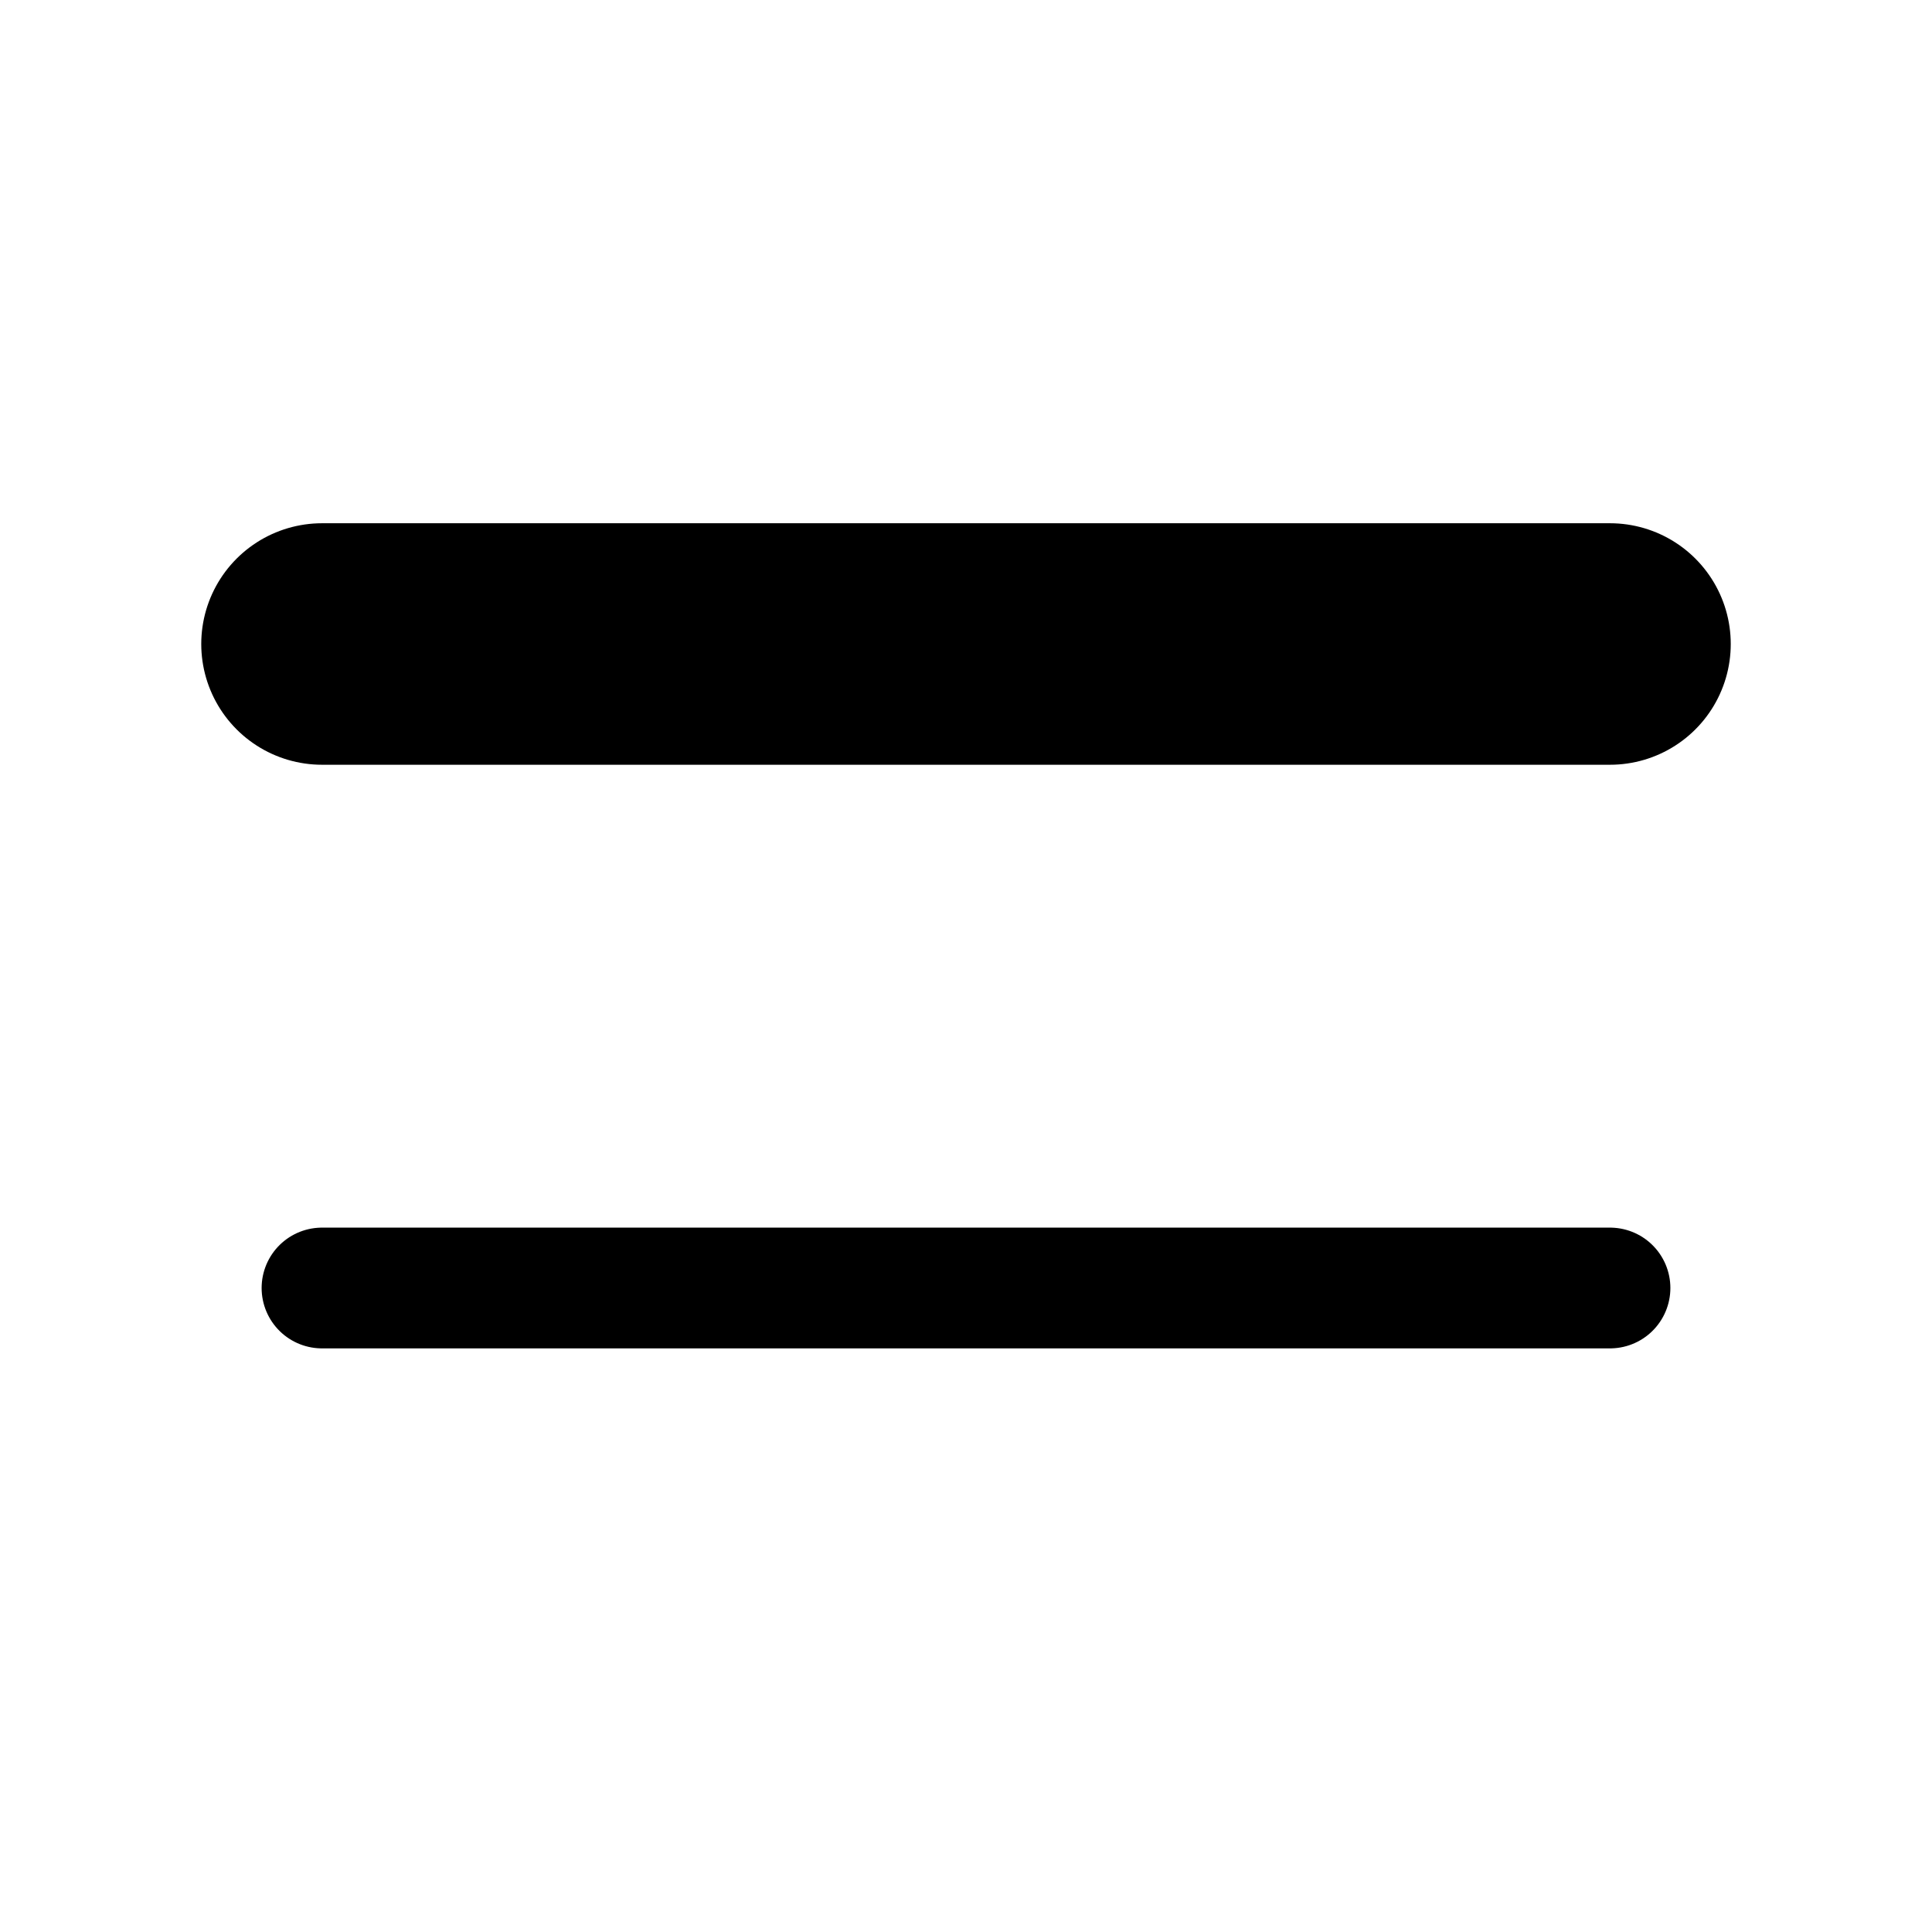
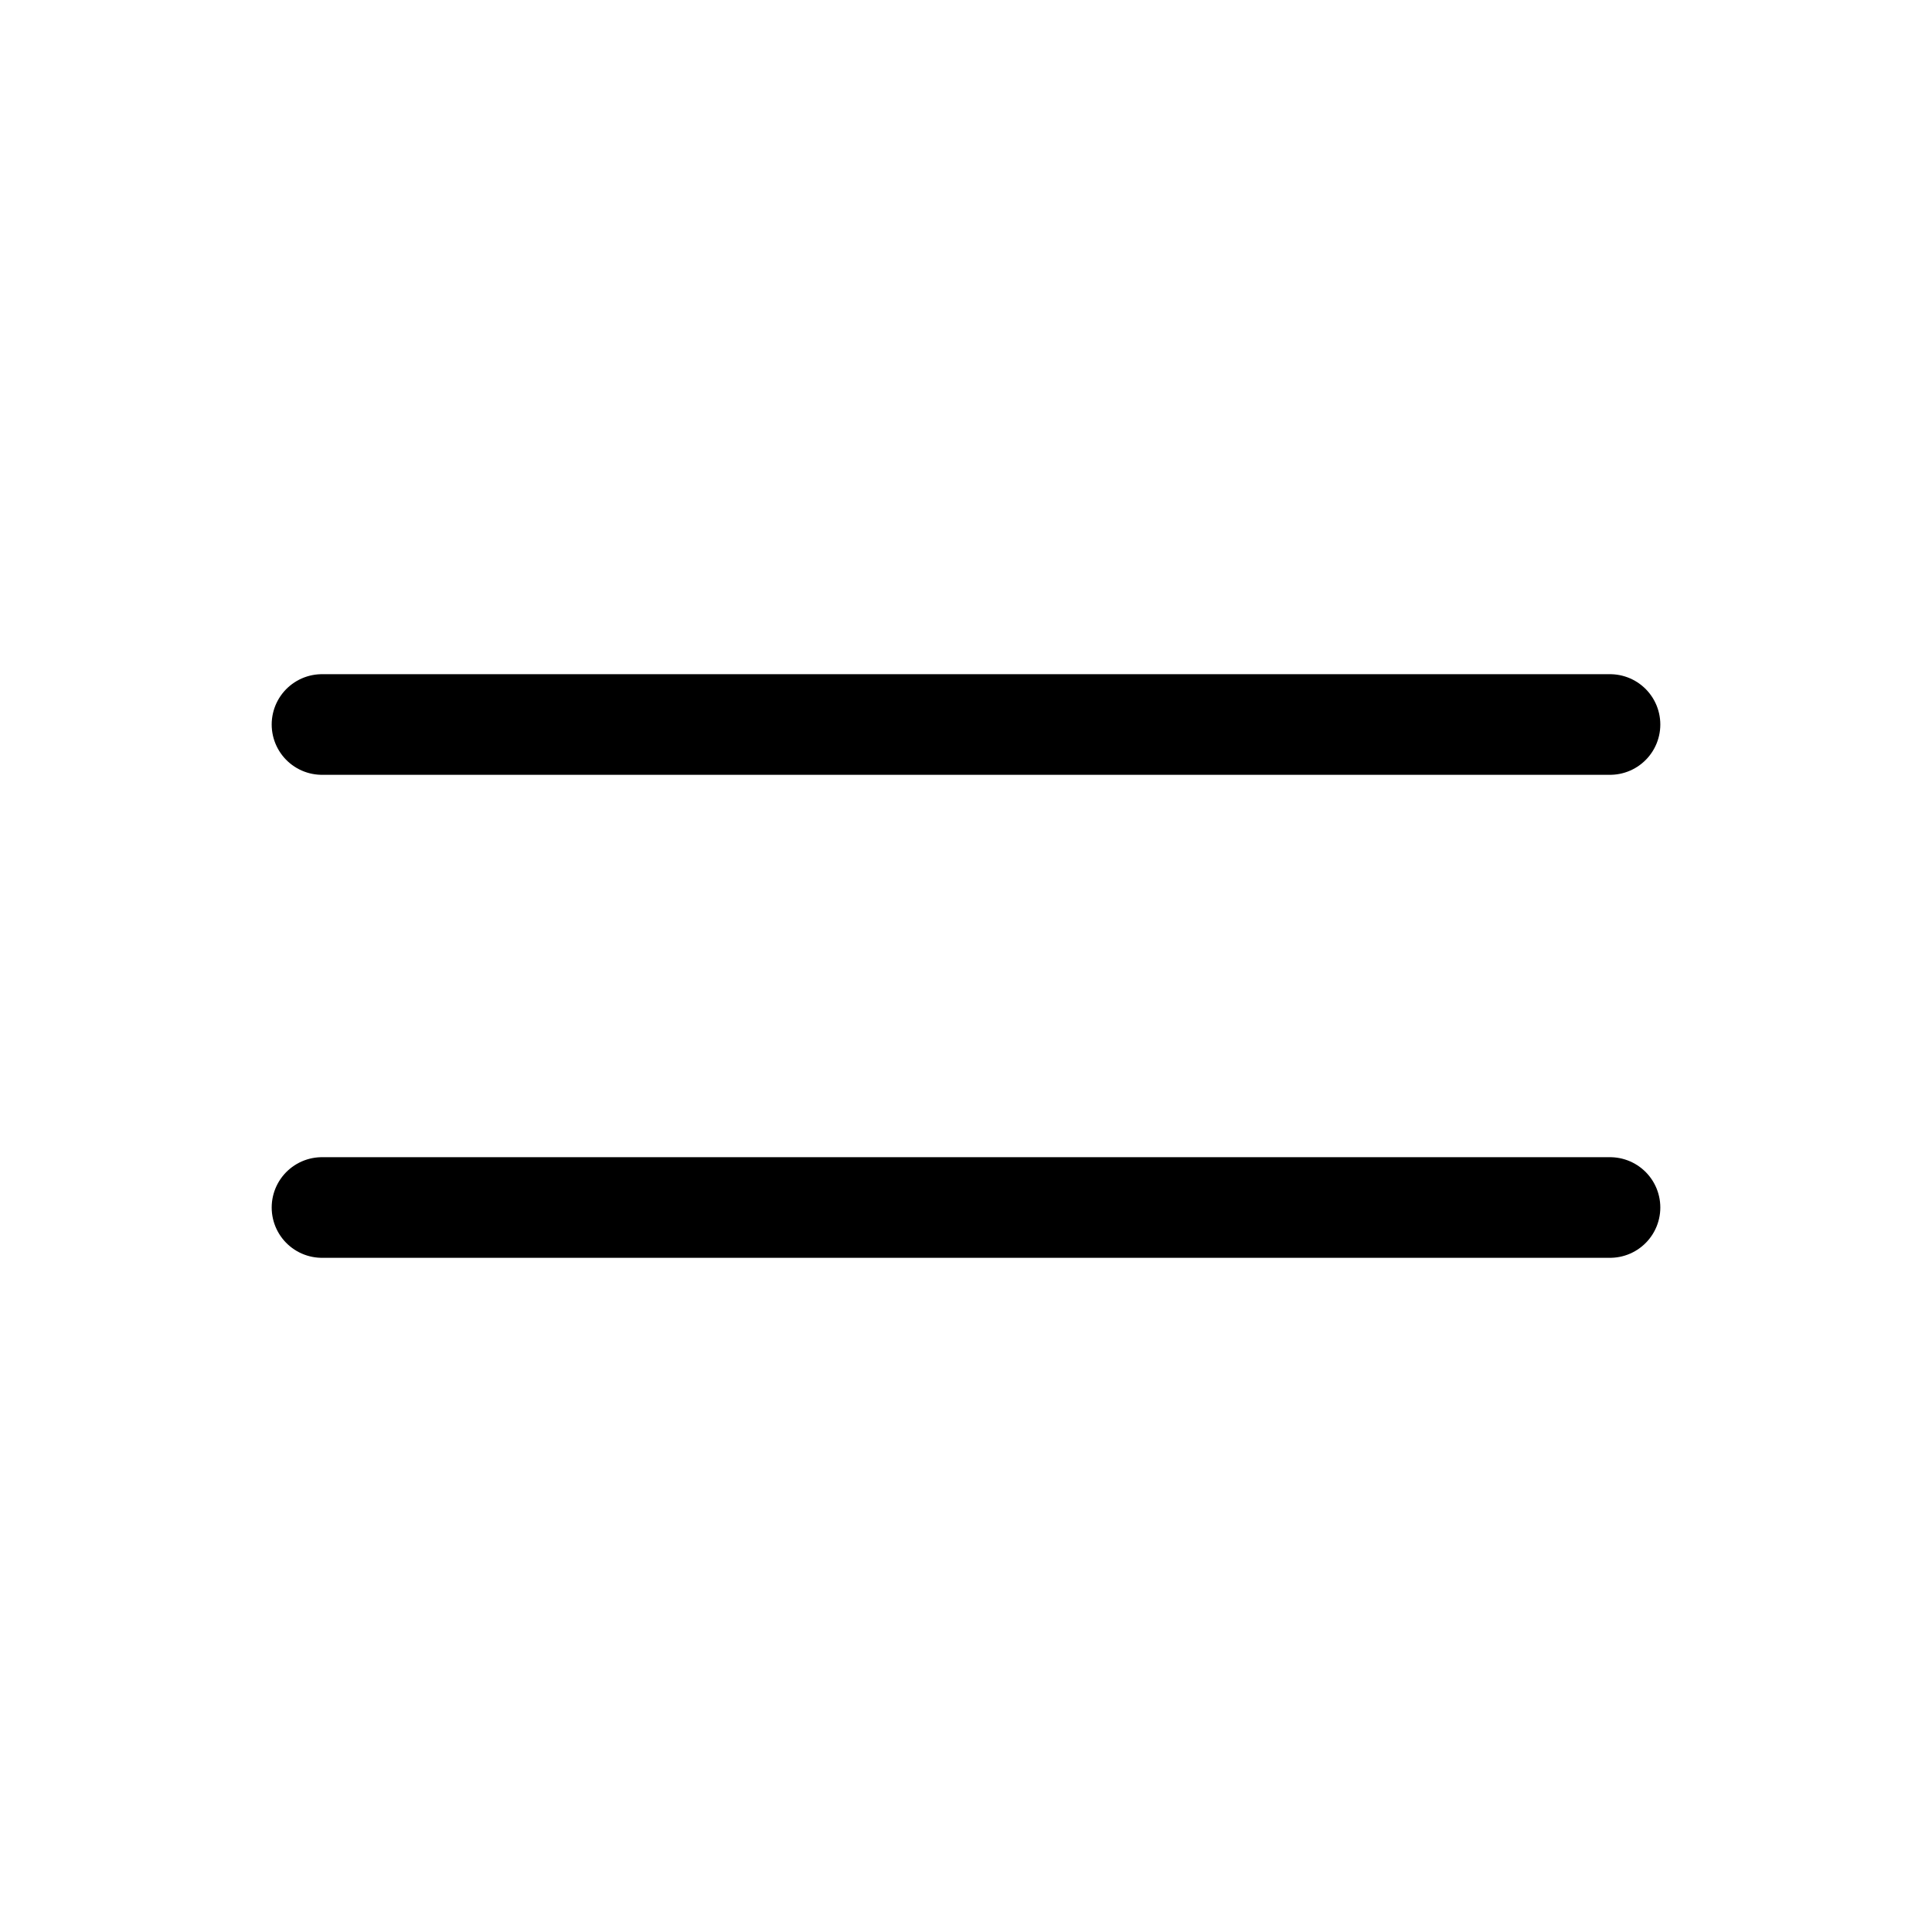
<svg xmlns="http://www.w3.org/2000/svg" fill="none" class="icon icon-hamburger" viewBox="0 0 24 24" aria-hidden="true" focusable="false">
-   <path stroke="currentColor" stroke-width="3" stroke-linecap="round" stroke-linejoin="round" d="M4 8h16" />
-   <path stroke="currentColor" stroke-width="1.5" stroke-linecap="round" stroke-linejoin="round" d="M4 16h16" />
+   <path stroke="currentColor" stroke-width="1.25" stroke-linecap="round" stroke-linejoin="round" d="M4 9h16M4 15h16" />
</svg>
